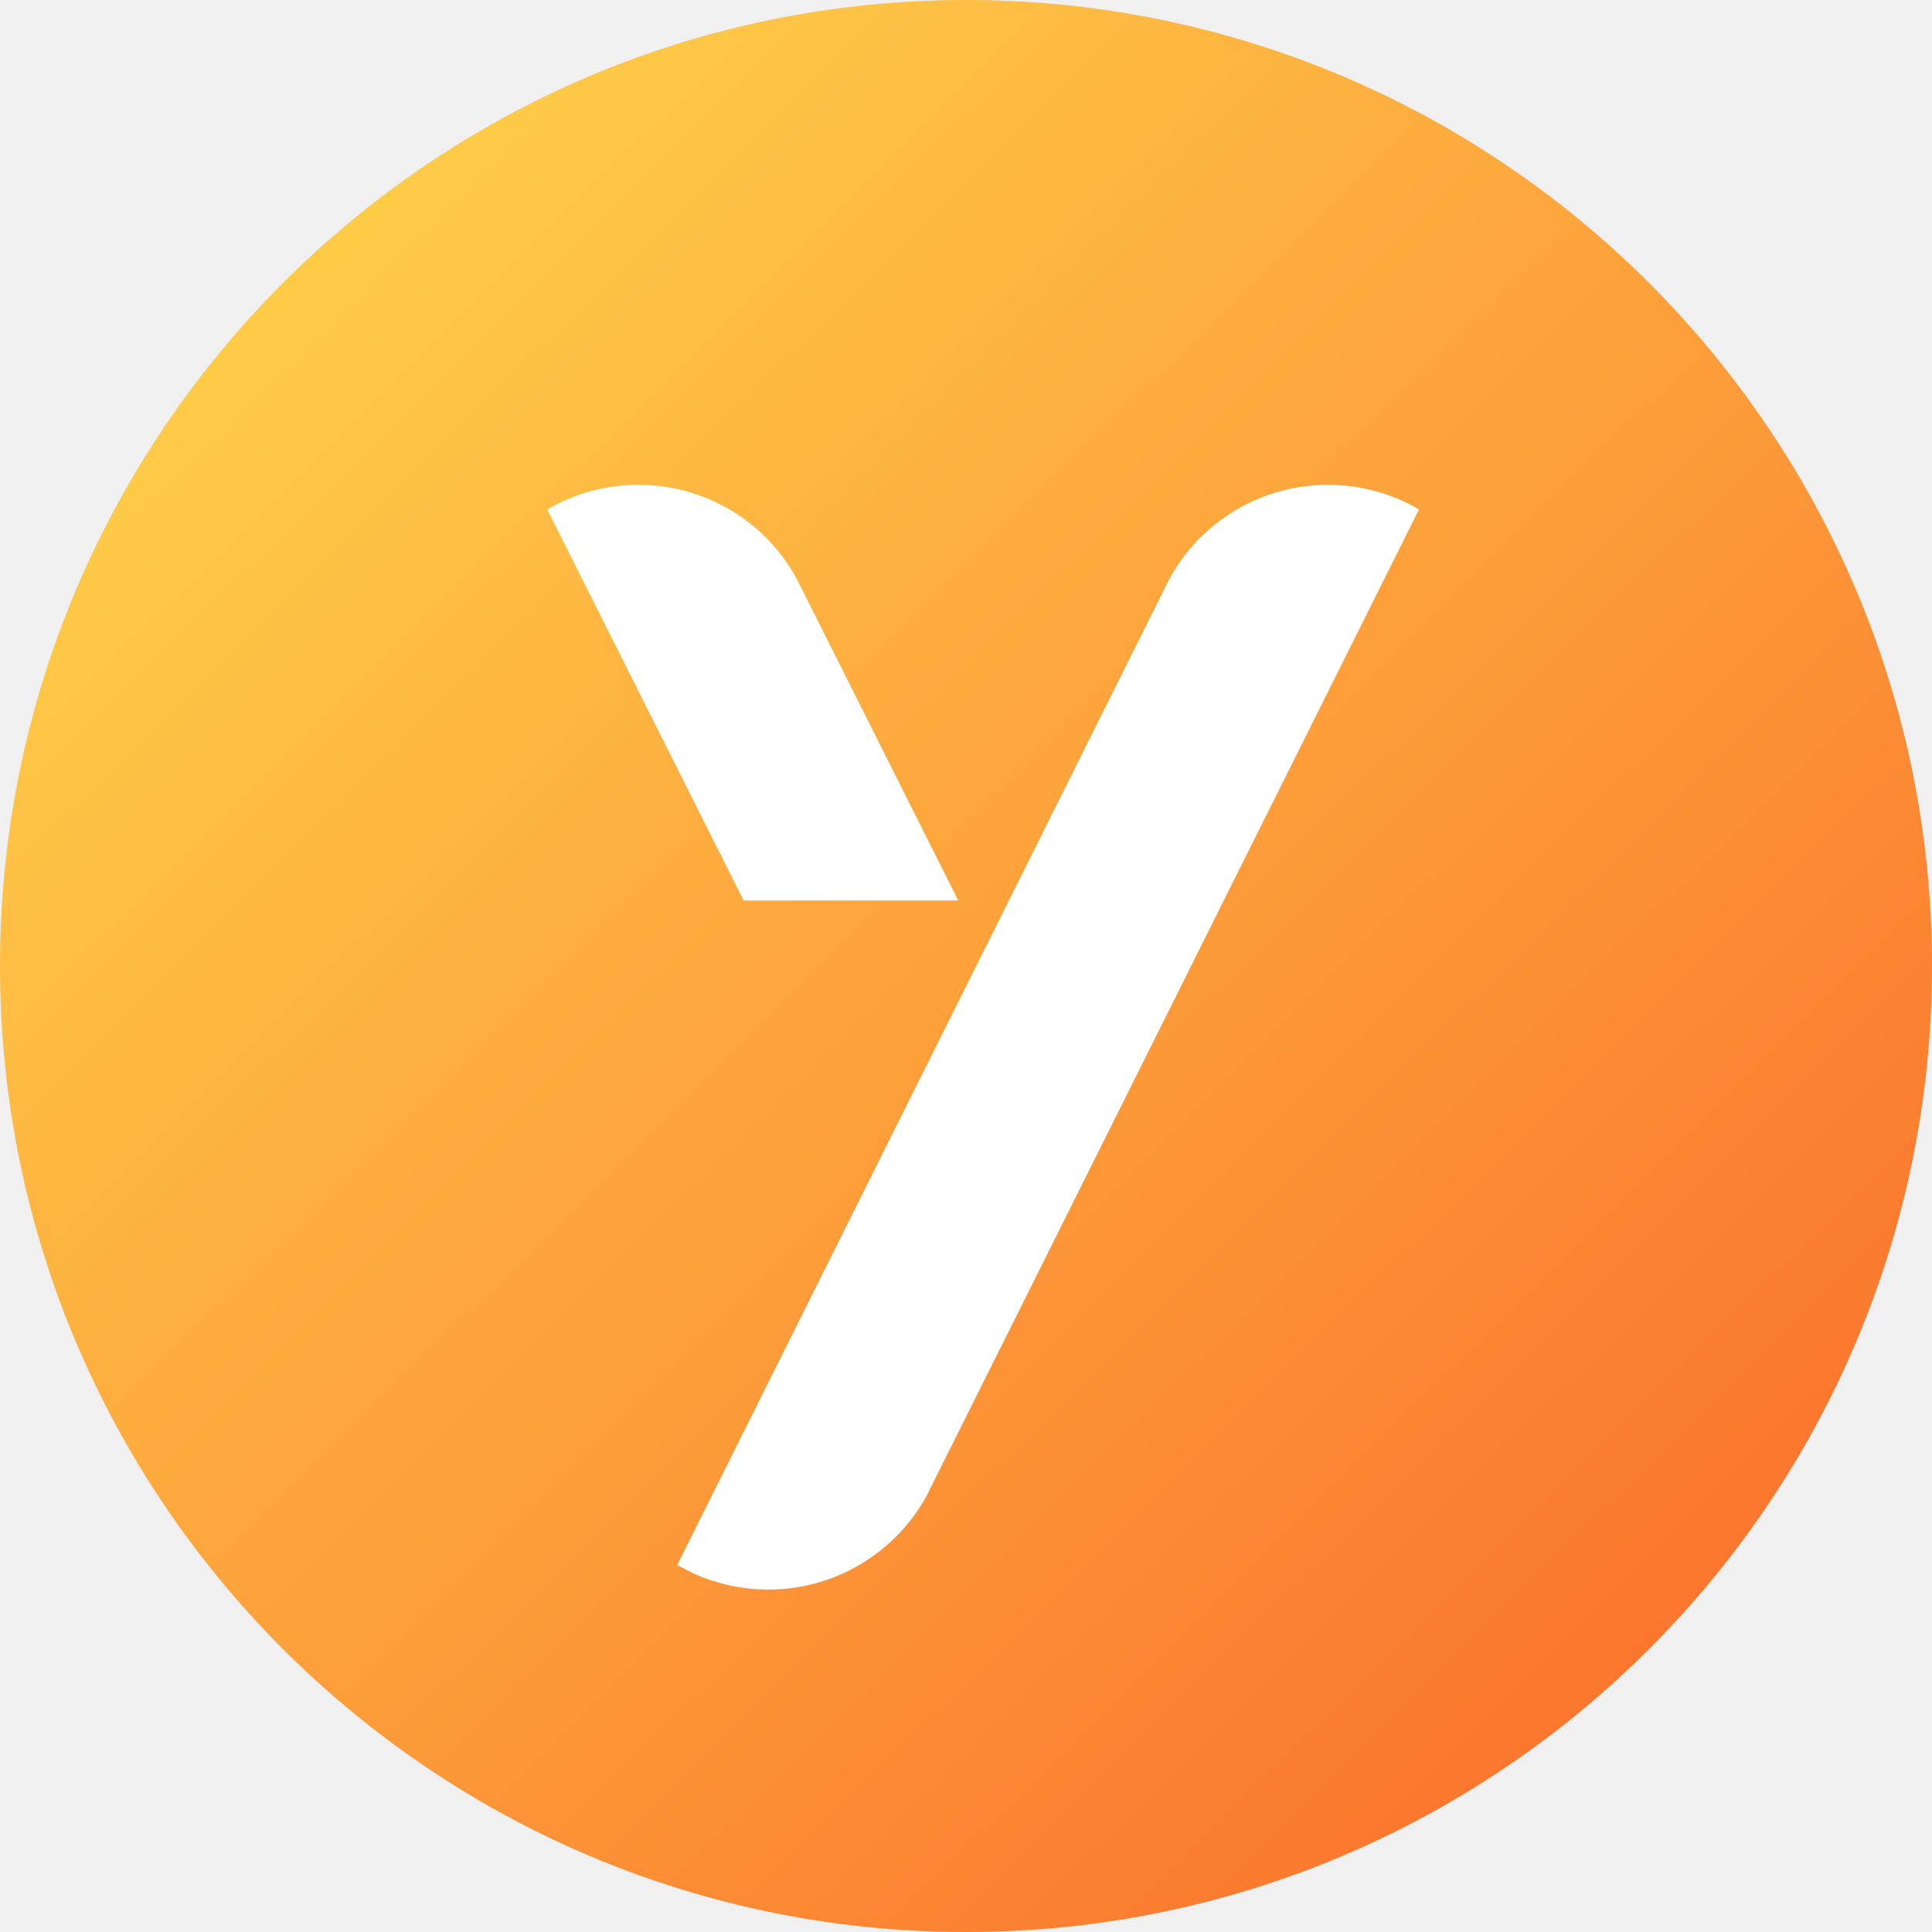
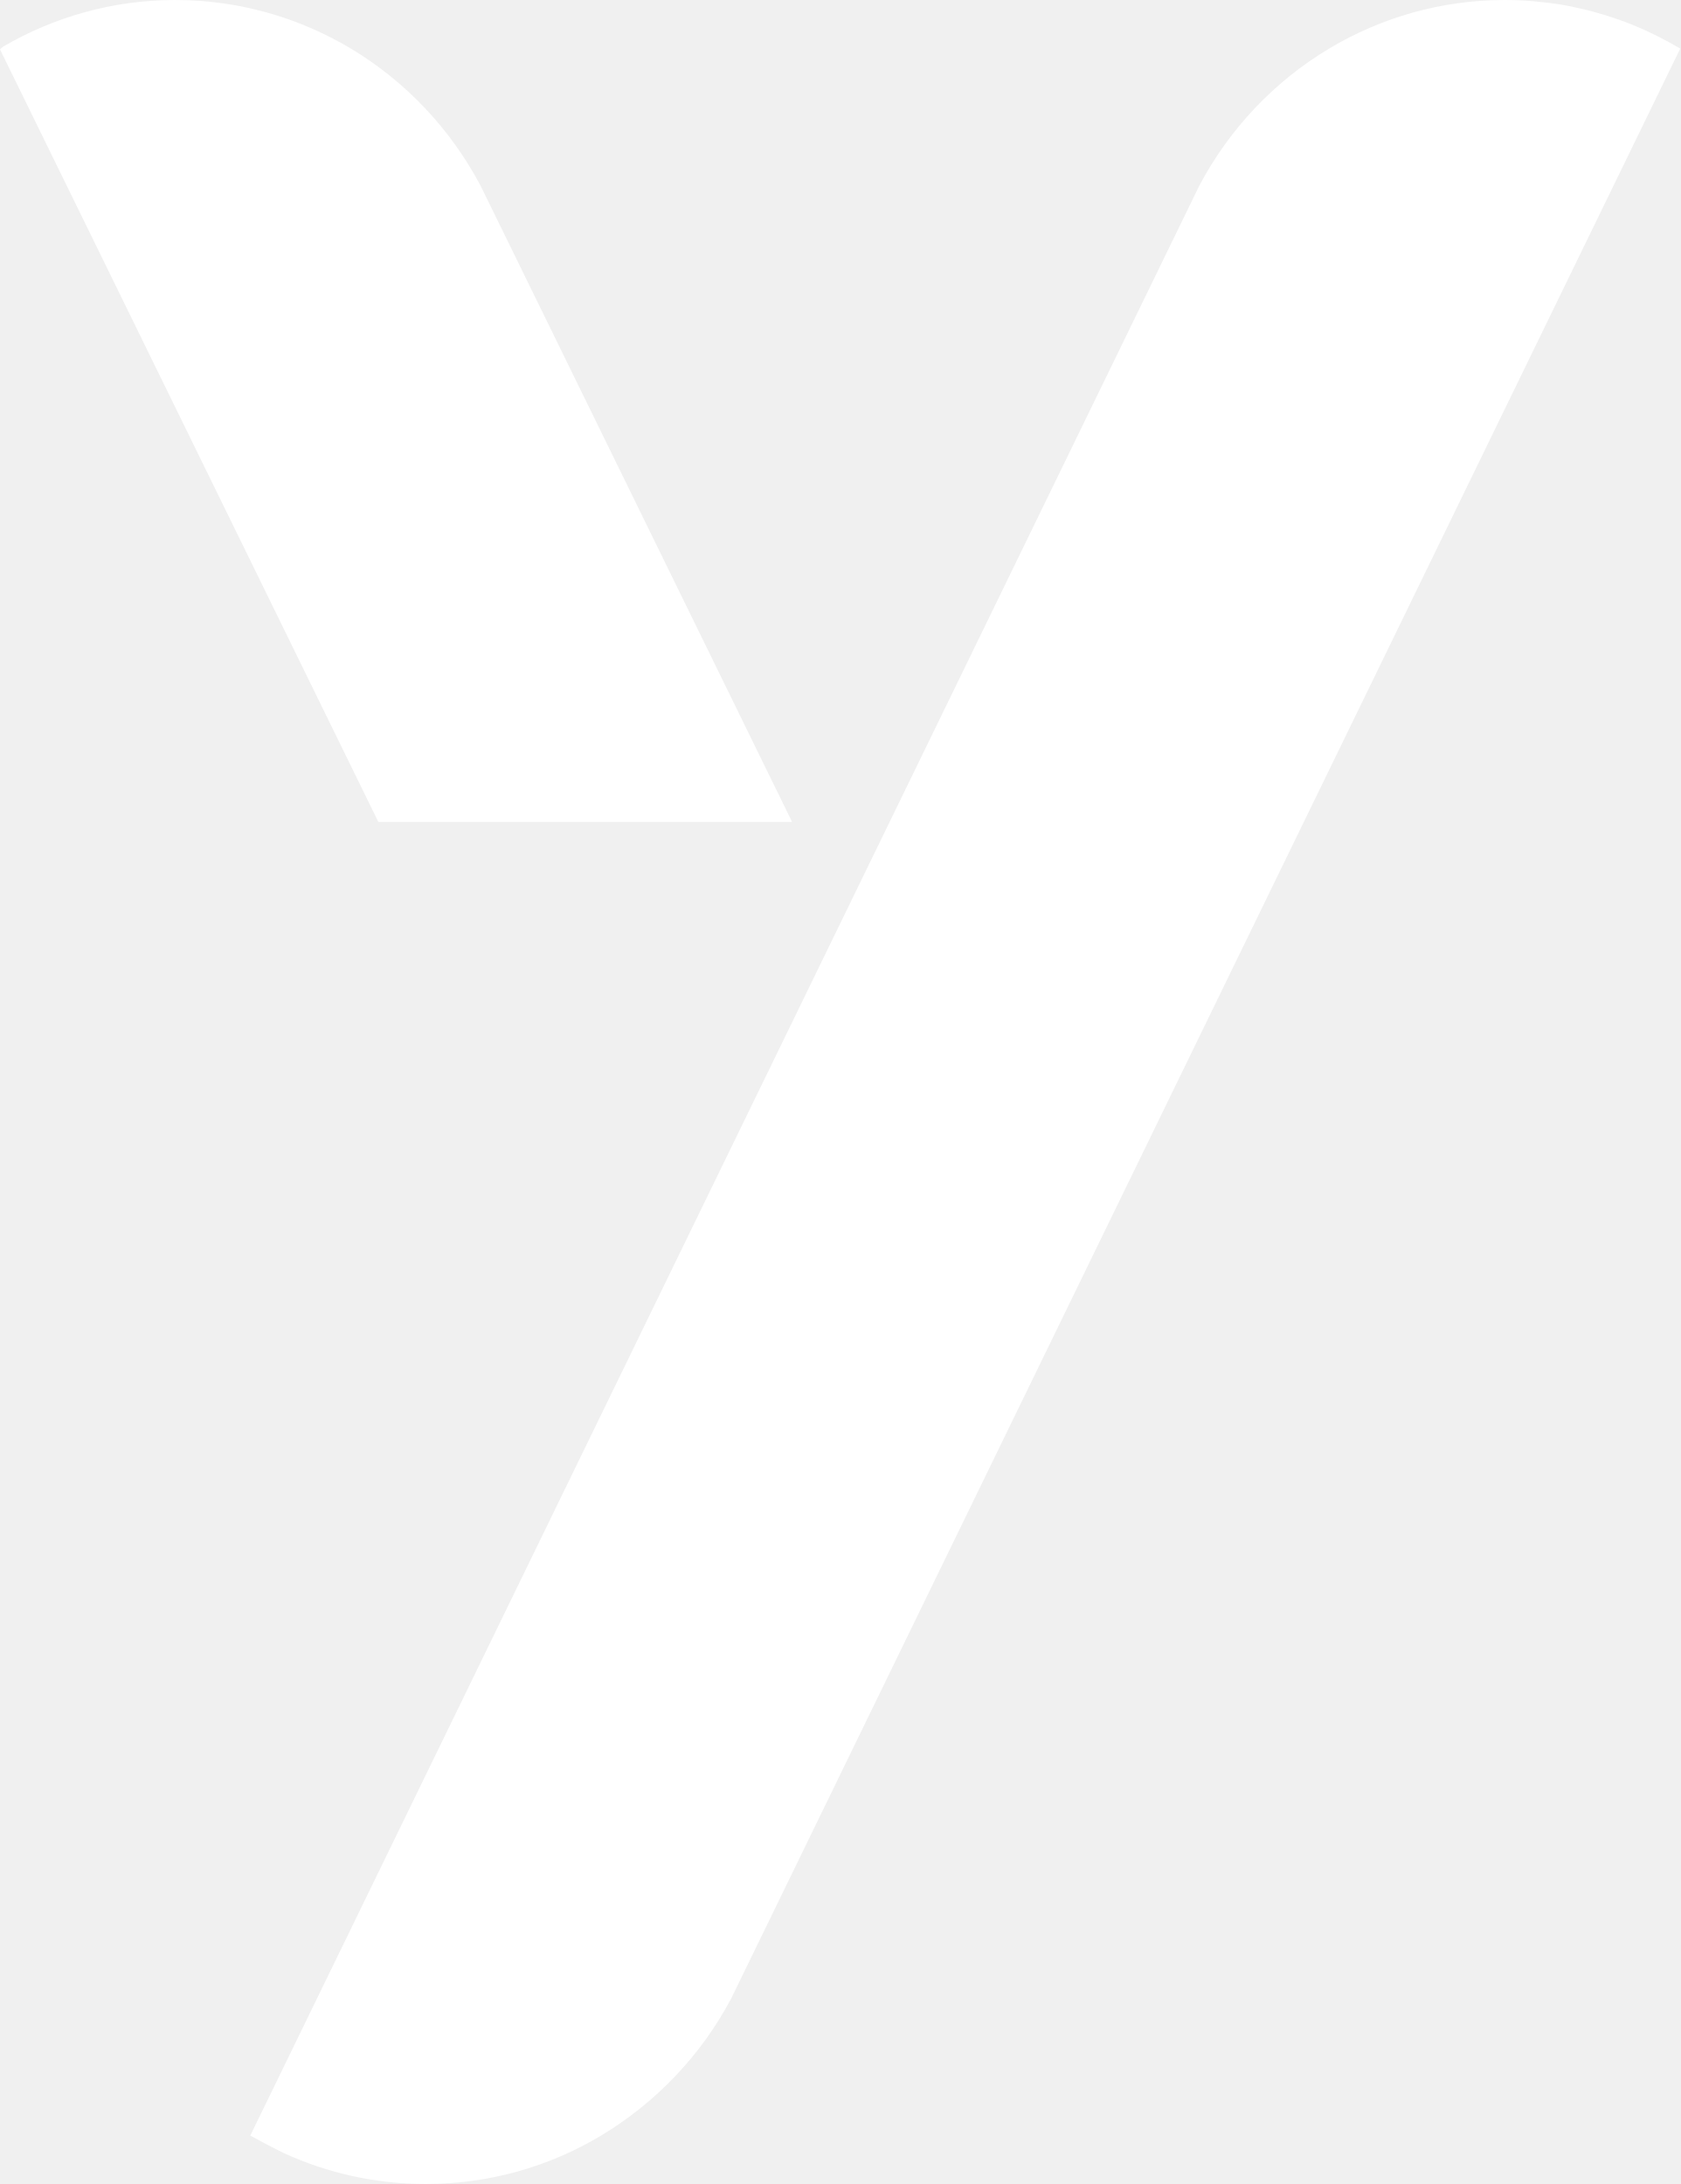
- <svg xmlns="http://www.w3.org/2000/svg" width="48" height="48" viewBox="0 0 48 48" fill="none">
-   <g clip-path="url(#clip0_73_613)">
-     <circle cx="24" cy="24" r="24" fill="url(#paint0_linear_73_613)" />
-     <path d="M23.808 22.373H18.475L13.6 12.665C13.612 12.653 13.627 12.644 13.639 12.632C14.292 12.261 15.05 12.045 15.856 12.045C16.683 12.045 17.453 12.268 18.118 12.653C18.825 13.065 19.407 13.664 19.795 14.382L23.808 22.373Z" fill="white" />
-     <path d="M35.255 12.653V12.656L23.025 37.157C22.636 37.875 22.052 38.471 21.345 38.883C20.683 39.271 19.91 39.492 19.086 39.492C18.431 39.492 17.812 39.351 17.252 39.101C17.108 39.031 16.966 38.958 16.824 38.883L29.054 14.382C29.443 13.664 30.025 13.065 30.734 12.653C31.397 12.268 32.169 12.045 32.993 12.045C33.079 12.045 33.167 12.047 33.252 12.052C33.321 12.057 33.387 12.062 33.45 12.069C33.536 12.076 33.622 12.089 33.707 12.101C33.771 12.113 33.834 12.123 33.895 12.137C34.003 12.159 34.111 12.183 34.216 12.215C34.287 12.234 34.358 12.256 34.426 12.28C34.446 12.285 34.468 12.292 34.49 12.302C34.573 12.329 34.656 12.363 34.737 12.396C34.913 12.472 35.084 12.556 35.25 12.653H35.255Z" fill="white" />
-   </g>
-   <defs>
-     <linearGradient id="paint0_linear_73_613" x1="52.105" y1="48" x2="4.737" y2="3.42496e-06" gradientUnits="userSpaceOnUse">
-       <stop stop-color="#FA6027" />
-       <stop offset="1" stop-color="#FFD74B" />
-     </linearGradient>
-     <clipPath id="clip0_73_613">
-       <rect width="48" height="48" fill="white" />
-     </clipPath>
-   </defs>
+ <svg xmlns="http://www.w3.org/2000/svg" width="20" height="26" viewBox="0 0 20 26" fill="none">
+   <path d="M9.428 9.784H4.503L0 0.588C0.011 0.576 0.025 0.567 0.036 0.556C0.639 0.204 1.339 0 2.084 0C2.847 0 3.559 0.211 4.173 0.576C4.826 0.967 5.363 1.534 5.722 2.214L9.428 9.784Z" fill="white" />
+   <path d="M20 0.576V0.579L8.705 23.789C8.346 24.468 7.806 25.033 7.154 25.424C6.542 25.791 5.828 26 5.067 26C4.462 26 3.891 25.867 3.374 25.63C3.24 25.564 3.109 25.495 2.979 25.424L14.274 2.214C14.633 1.534 15.17 0.967 15.825 0.576C16.437 0.211 17.151 0 17.912 0C17.991 0 18.072 0.002 18.151 0.007C18.214 0.011 18.275 0.016 18.334 0.023C18.413 0.03 18.492 0.041 18.571 0.053C18.63 0.064 18.688 0.073 18.745 0.087C18.844 0.108 18.943 0.131 19.041 0.161C19.106 0.179 19.172 0.2 19.235 0.223C19.253 0.227 19.273 0.234 19.294 0.243C19.37 0.269 19.447 0.301 19.521 0.333C19.684 0.404 19.842 0.485 19.996 0.576H20Z" fill="white" />
</svg>
